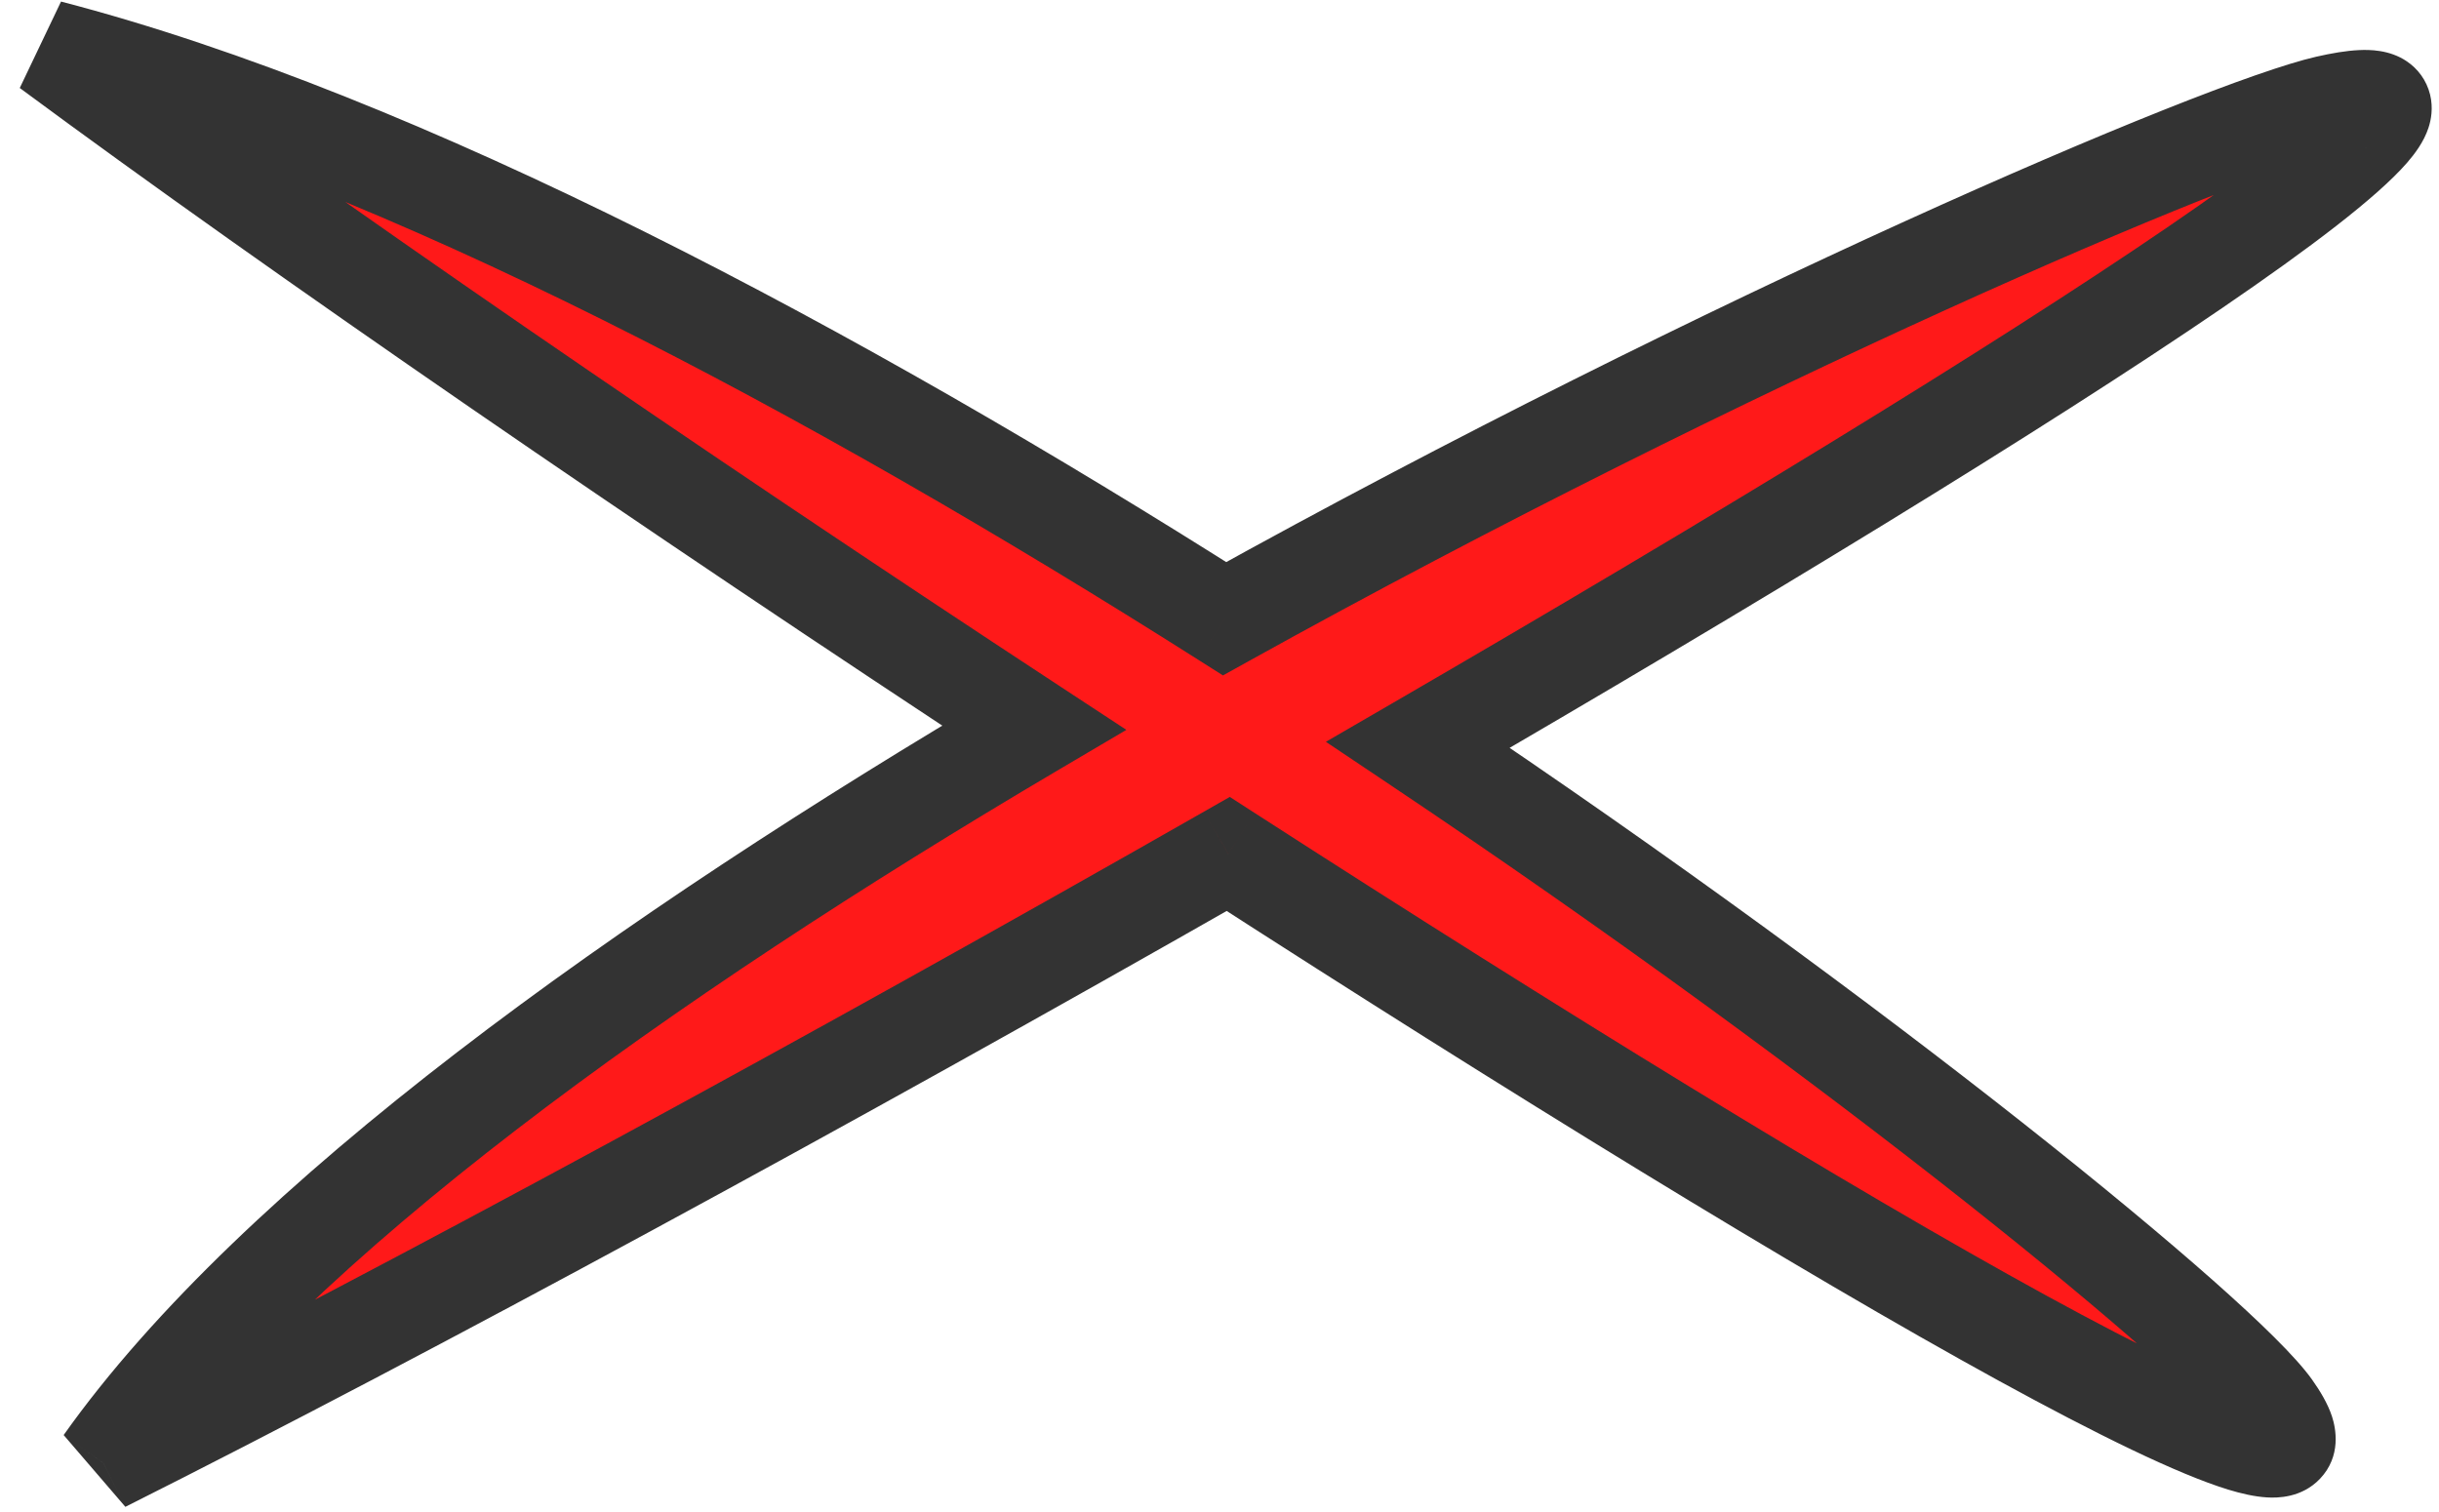
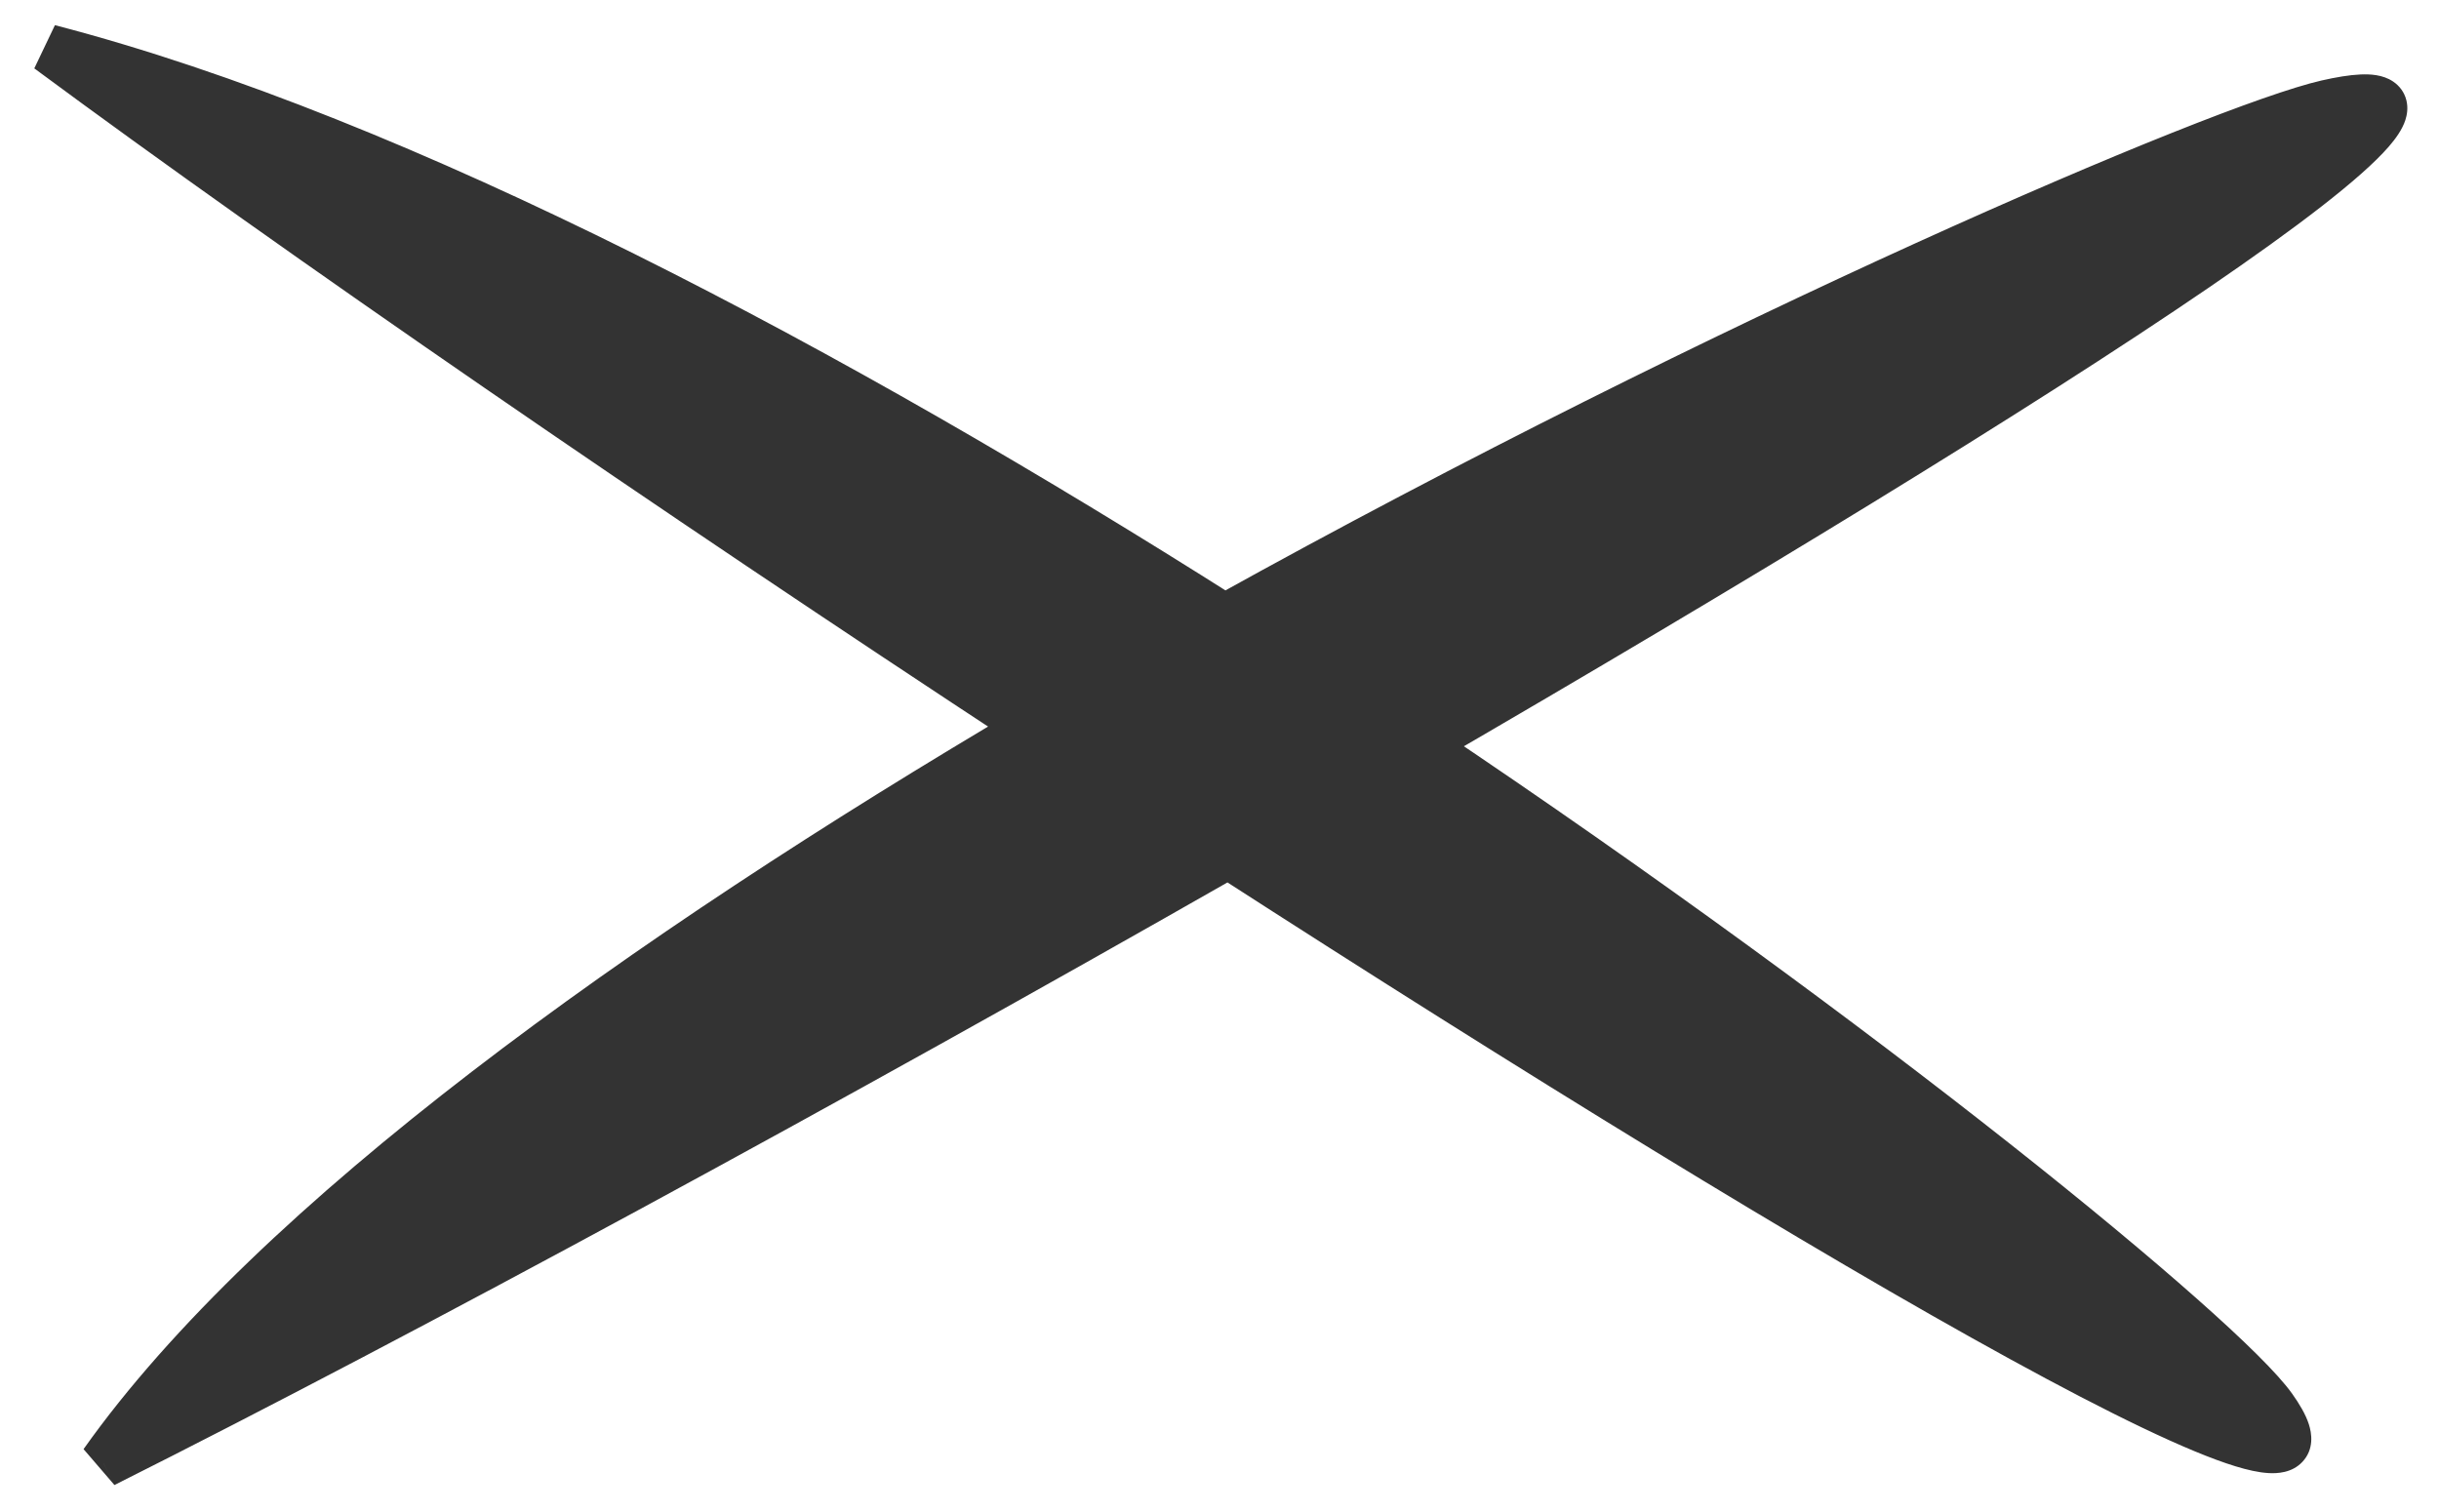
<svg xmlns="http://www.w3.org/2000/svg" width="50" height="31" viewBox="0 0 50 31" fill="none">
-   <path fill-rule="evenodd" clip-rule="evenodd" d="M25.105 12.685C17.116 7.621 8.249 2.883 1 1C6.149 4.809 13.702 9.999 21.199 14.919C13.2 19.637 5.636 25.038 2.121 30C8.351 26.874 17.007 22.171 25.179 17.508C37.737 25.606 48.878 32.081 46.58 28.861C45.565 27.44 38.264 21.428 29.069 15.27C41.998 7.767 52.4 1.061 47.701 2.139C45.532 2.636 35.443 6.946 25.105 12.685Z" fill="#FF1919" />
-   <path d="M1 1L1.251 0.032L0.405 1.804L1 1ZM25.105 12.685L24.569 13.53L25.071 13.848L25.59 13.56L25.105 12.685ZM21.199 14.919L21.707 15.78L23.091 14.964L21.748 14.083L21.199 14.919ZM2.121 30L1.305 29.422L2.57 30.894L2.121 30ZM25.179 17.508L25.721 16.668L25.211 16.339L24.683 16.64L25.179 17.508ZM46.58 28.861L45.766 29.442L45.766 29.442L46.58 28.861ZM29.069 15.27L28.567 14.405L27.181 15.209L28.512 16.101L29.069 15.27ZM47.701 2.139L47.478 1.164L47.701 2.139ZM0.749 1.968C7.84 3.81 16.599 8.477 24.569 13.53L25.64 11.841C17.634 6.765 8.658 1.956 1.251 0.032L0.749 1.968ZM21.748 14.083C14.259 9.169 6.723 3.99 1.595 0.196L0.405 1.804C5.575 5.628 13.145 10.829 20.651 15.755L21.748 14.083ZM2.938 30.578C6.315 25.809 13.705 20.5 21.707 15.78L20.691 14.058C12.696 18.773 4.957 24.267 1.305 29.422L2.938 30.578ZM24.683 16.64C16.521 21.297 7.881 25.991 1.673 29.106L2.57 30.894C8.82 27.757 17.494 23.045 25.674 18.377L24.683 16.64ZM45.766 29.442C45.889 29.615 45.911 29.68 45.905 29.663C45.901 29.651 45.874 29.568 45.885 29.439C45.896 29.292 45.956 29.103 46.109 28.942C46.378 28.659 46.681 28.71 46.591 28.704C46.563 28.703 46.462 28.689 46.264 28.628C45.458 28.381 43.974 27.671 41.931 26.552C37.895 24.341 31.995 20.713 25.721 16.668L24.637 18.349C30.921 22.401 36.87 26.059 40.97 28.306C42.995 29.415 44.649 30.225 45.679 30.541C45.939 30.62 46.216 30.686 46.477 30.701C46.678 30.713 47.183 30.716 47.561 30.318C48.002 29.853 47.885 29.284 47.807 29.043C47.718 28.771 47.557 28.51 47.394 28.28L45.766 29.442ZM28.512 16.101C33.088 19.165 37.191 22.192 40.272 24.626C41.813 25.844 43.093 26.909 44.046 27.753C45.03 28.624 45.589 29.194 45.766 29.442L47.394 28.28C47.063 27.817 46.329 27.103 45.372 26.255C44.383 25.38 43.072 24.29 41.512 23.057C38.39 20.591 34.245 17.533 29.625 14.439L28.512 16.101ZM47.925 3.113C48.192 3.052 48.361 3.029 48.454 3.025C48.605 3.018 48.437 3.062 48.219 2.914C48.069 2.812 47.929 2.641 47.874 2.412C47.825 2.211 47.865 2.056 47.884 1.997C47.916 1.9 47.944 1.901 47.836 2.025C47.419 2.505 46.268 3.406 44.431 4.661C40.834 7.119 35.028 10.656 28.567 14.405L29.571 16.135C36.039 12.381 41.898 8.814 45.56 6.312C47.352 5.088 48.729 4.046 49.345 3.337C49.495 3.164 49.688 2.915 49.785 2.618C49.837 2.459 49.884 2.217 49.818 1.942C49.744 1.639 49.561 1.407 49.341 1.258C48.983 1.015 48.569 1.018 48.362 1.027C48.098 1.039 47.798 1.091 47.478 1.164L47.925 3.113ZM25.59 13.56C30.733 10.704 35.816 8.204 39.88 6.357C43.988 4.49 46.957 3.335 47.925 3.113L47.478 1.164C46.276 1.44 43.116 2.689 39.053 4.536C34.946 6.403 29.814 8.927 24.619 11.811L25.59 13.56Z" fill="#333333" />
+   <path fill-rule="evenodd" clip-rule="evenodd" d="M25.105 12.685C17.116 7.621 8.249 2.883 1 1C6.149 4.809 13.702 9.999 21.199 14.919C13.2 19.637 5.636 25.038 2.121 30C8.351 26.874 17.007 22.171 25.179 17.508C37.737 25.606 48.878 32.081 46.58 28.861C45.565 27.44 38.264 21.428 29.069 15.27C41.998 7.767 52.4 1.061 47.701 2.139C45.532 2.636 35.443 6.946 25.105 12.685Z" fill="#333333" />
+   <path d="M1 1L1.126 0.516L0.703 1.402L1 1ZM25.105 12.685L24.837 13.108L25.088 13.267L25.348 13.123L25.105 12.685ZM21.199 14.919L21.453 15.35L22.145 14.942L21.474 14.501L21.199 14.919ZM2.121 30L1.713 29.711L2.346 30.447L2.121 30ZM25.179 17.508L25.45 17.088L25.195 16.923L24.931 17.074L25.179 17.508ZM46.58 28.861L46.173 29.152L46.173 29.152L46.58 28.861ZM29.069 15.27L28.818 14.838L28.125 15.24L28.791 15.685L29.069 15.27ZM47.701 2.139L47.589 1.651L47.701 2.139ZM0.874 1.484C8.044 3.346 16.858 8.049 24.837 13.108L25.373 12.263C17.375 7.193 8.453 2.419 1.126 0.516L0.874 1.484ZM21.474 14.501C13.98 9.584 6.436 4.399 1.297 0.598L0.703 1.402C5.862 5.218 13.423 10.414 20.925 15.337L21.474 14.501ZM2.529 30.289C5.976 25.423 13.453 20.068 21.453 15.35L20.945 14.488C12.948 19.205 5.296 24.652 1.713 29.711L2.529 30.289ZM24.931 17.074C16.764 21.734 8.116 26.433 1.897 29.553L2.346 30.447C8.585 27.316 17.25 22.608 25.427 17.942L24.931 17.074ZM46.173 29.152C46.306 29.339 46.363 29.453 46.381 29.508C46.404 29.579 46.334 29.432 46.472 29.286C46.579 29.173 46.68 29.21 46.563 29.204C46.476 29.199 46.331 29.172 46.118 29.106C45.256 28.842 43.729 28.107 41.691 26.99C37.639 24.77 31.727 21.135 25.45 17.088L24.908 17.928C31.19 21.979 37.126 25.63 41.21 27.867C43.239 28.979 44.852 29.764 45.825 30.062C46.07 30.137 46.303 30.191 46.506 30.202C46.678 30.212 46.982 30.202 47.198 29.974C47.446 29.712 47.391 29.382 47.331 29.198C47.266 28.998 47.14 28.786 46.987 28.571L46.173 29.152ZM28.791 15.685C33.378 18.757 37.491 21.792 40.582 24.234C42.128 25.455 43.415 26.526 44.377 27.378C45.355 28.244 45.957 28.85 46.173 29.152L46.987 28.571C46.695 28.162 46.004 27.483 45.04 26.63C44.06 25.762 42.758 24.678 41.202 23.449C38.09 20.991 33.956 17.941 29.347 14.854L28.791 15.685ZM47.813 2.626C48.093 2.562 48.295 2.532 48.431 2.526C48.596 2.518 48.574 2.55 48.499 2.5C48.442 2.461 48.383 2.39 48.36 2.295C48.34 2.212 48.358 2.157 48.359 2.152C48.361 2.146 48.357 2.162 48.33 2.202C48.305 2.24 48.267 2.29 48.213 2.353C47.746 2.89 46.539 3.826 44.714 5.074C41.1 7.543 35.281 11.087 28.818 14.838L29.32 15.702C35.786 11.95 41.632 8.39 45.278 5.899C47.081 4.667 48.402 3.66 48.968 3.009C49.108 2.848 49.245 2.661 49.31 2.463C49.344 2.358 49.37 2.216 49.332 2.059C49.291 1.89 49.188 1.758 49.06 1.672C48.846 1.527 48.578 1.518 48.385 1.527C48.164 1.537 47.896 1.581 47.589 1.651L47.813 2.626ZM25.348 13.123C30.503 10.26 35.598 7.754 39.673 5.902C43.77 4.039 46.787 2.861 47.813 2.626L47.589 1.651C46.446 1.913 43.334 3.139 39.259 4.991C35.163 6.853 30.044 9.371 24.862 12.248L25.348 13.123Z" fill="#333333" />
</svg>
